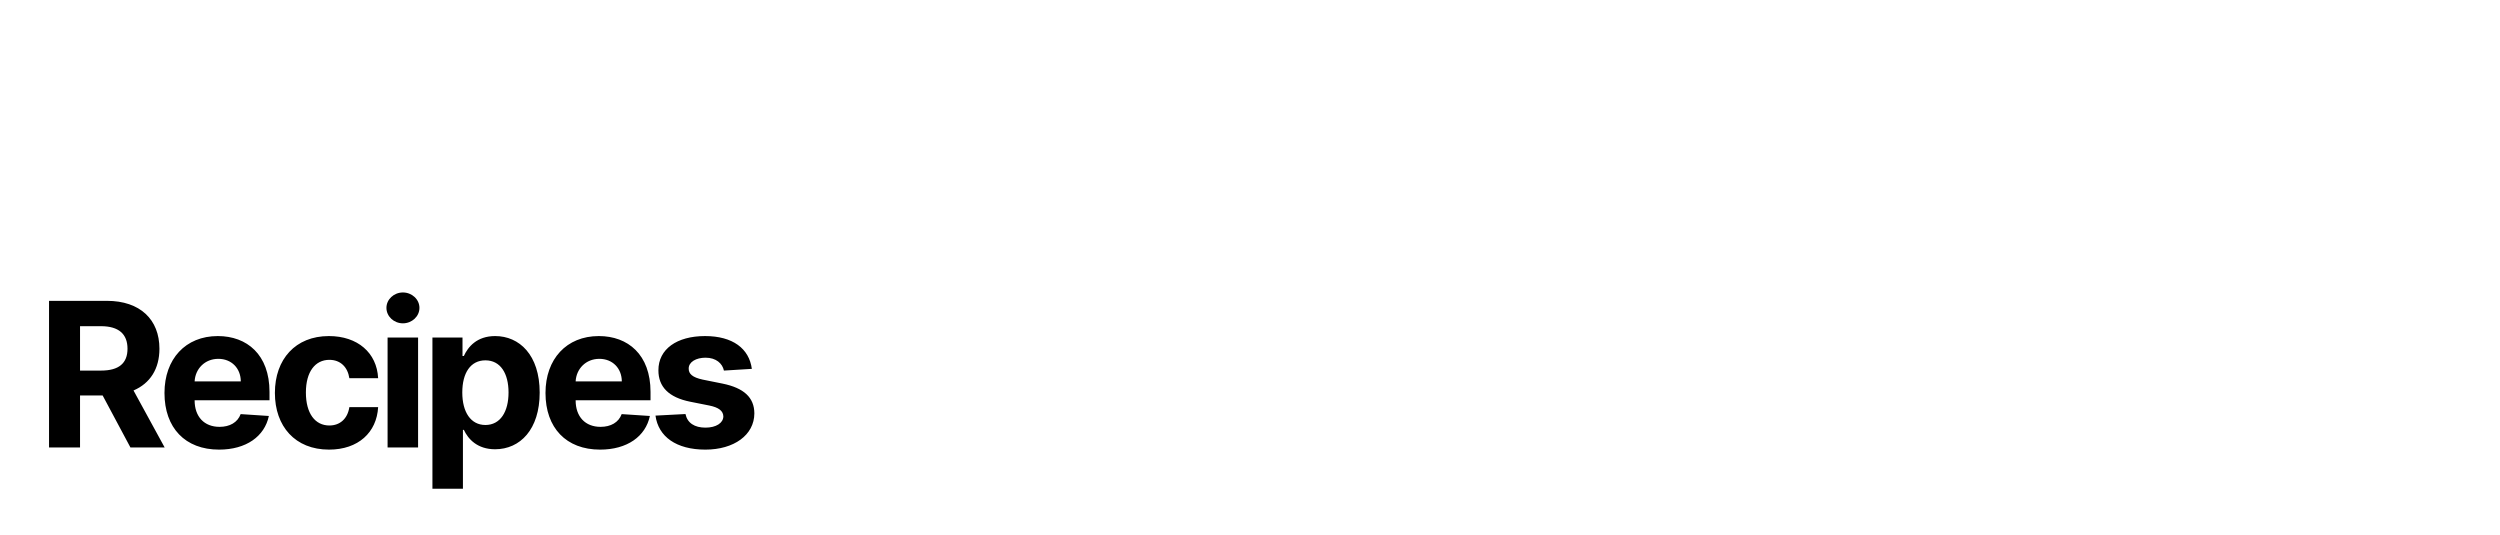
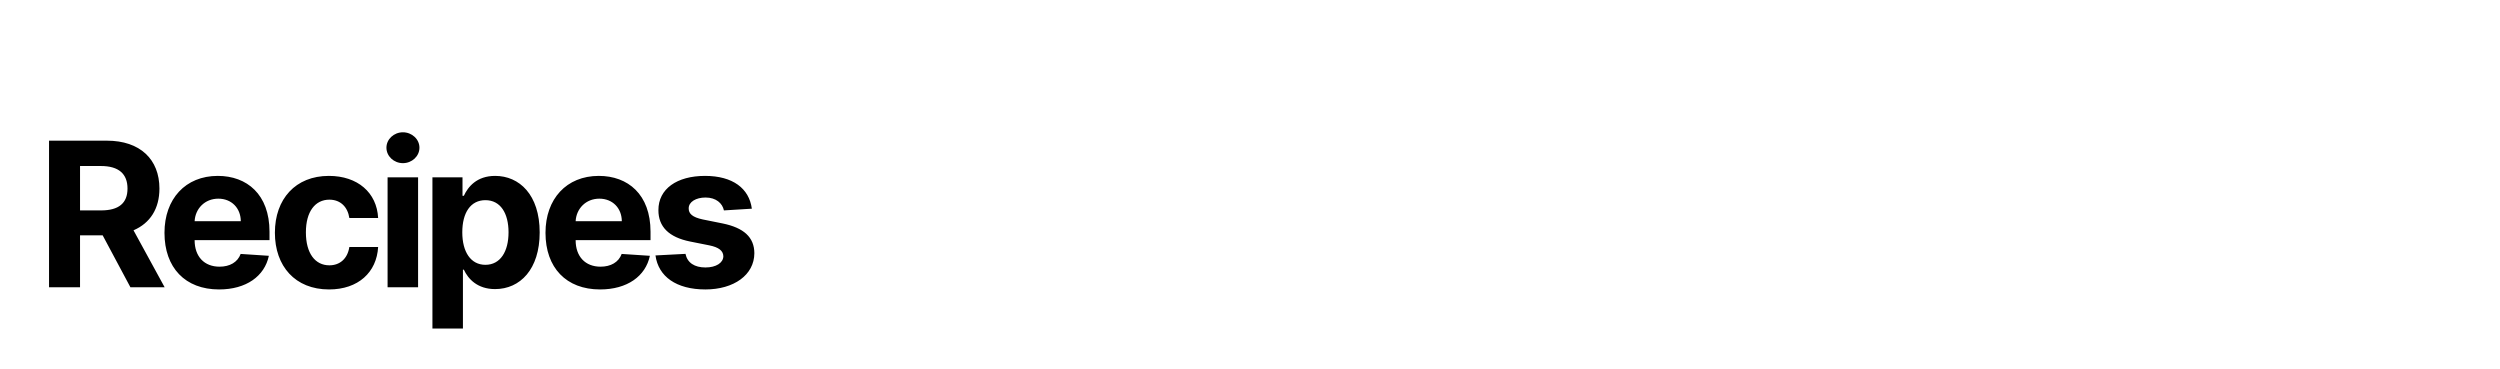
- <svg xmlns="http://www.w3.org/2000/svg" width="2480" height="530" viewBox="0 0 2480 530" fill="none">
-   <path d="M48.642 443.891H79.395V392.328H101.838L129.395 443.891H163.344L132.449 387.357C148.997 380.254 158.159 365.837 158.159 345.95C158.159 317.044 139.054 298.436 106.028 298.436H48.642V443.891ZM79.395 367.612V323.578H100.134C117.889 323.578 126.483 331.462 126.483 345.95C126.483 360.368 117.889 367.612 100.276 367.612H79.395ZM217.282 446.021C244.271 446.021 262.452 432.882 266.714 412.641L238.731 410.794C235.677 419.104 227.864 423.436 217.779 423.436C202.651 423.436 193.063 413.422 193.063 397.158V397.087H267.353V388.777C267.353 351.703 244.91 333.379 216.075 333.379C183.972 333.379 163.163 356.178 163.163 389.842C163.163 424.43 183.688 446.021 217.282 446.021ZM193.063 378.337C193.702 365.908 203.148 355.964 216.572 355.964C229.711 355.964 238.802 365.339 238.873 378.337H193.063ZM326.387 446.021C355.435 446.021 373.688 428.976 375.109 403.905H346.558C344.782 415.553 337.112 422.087 326.742 422.087C312.609 422.087 303.447 410.226 303.447 389.345C303.447 368.749 312.68 356.959 326.742 356.959C337.822 356.959 344.924 364.274 346.558 375.141H375.109C373.83 349.928 354.725 333.379 326.245 333.379C293.148 333.379 272.694 356.32 272.694 389.771C272.694 422.939 292.793 446.021 326.387 446.021ZM384.48 443.891H414.736V334.8H384.48V443.891ZM399.679 320.737C408.699 320.737 416.085 313.848 416.085 305.396C416.085 297.016 408.699 290.126 399.679 290.126C390.73 290.126 383.344 297.016 383.344 305.396C383.344 313.848 390.73 320.737 399.679 320.737ZM428.972 484.8H459.228V426.419H460.151C464.342 435.51 473.504 445.666 491.117 445.666C515.975 445.666 535.364 425.993 535.364 389.487C535.364 351.987 515.123 333.379 491.188 333.379C472.935 333.379 464.2 344.246 460.151 353.124H458.802V334.8H428.972V484.8ZM458.589 389.345C458.589 369.885 466.827 357.456 481.529 357.456C496.515 357.456 504.469 370.453 504.469 389.345C504.469 408.379 496.373 421.589 481.529 421.589C466.969 421.589 458.589 408.805 458.589 389.345ZM595.251 446.021C622.239 446.021 640.421 432.882 644.683 412.641L616.7 410.794C613.646 419.104 605.833 423.436 595.748 423.436C580.62 423.436 571.032 413.422 571.032 397.158V397.087H645.322V388.777C645.322 351.703 622.879 333.379 594.043 333.379C561.941 333.379 541.131 356.178 541.131 389.842C541.131 424.43 561.657 446.021 595.251 446.021ZM571.032 378.337C571.671 365.908 581.117 355.964 594.54 355.964C607.68 355.964 616.771 365.339 616.842 378.337H571.032ZM745.833 365.908C743.134 345.808 726.941 333.379 699.384 333.379C671.472 333.379 653.077 346.305 653.148 367.328C653.077 383.663 663.376 394.246 684.683 398.507L703.575 402.271C713.092 404.189 717.424 407.669 717.566 413.138C717.424 419.601 710.393 424.217 699.81 424.217C689.015 424.217 681.842 419.601 679.995 410.723L650.237 412.286C653.077 433.166 670.833 446.021 699.739 446.021C728.006 446.021 748.248 431.604 748.319 410.084C748.248 394.317 737.95 384.871 716.785 380.538L697.04 376.561C686.884 374.359 683.12 370.879 683.191 365.624C683.12 359.089 690.506 354.828 699.881 354.828C710.393 354.828 716.643 360.581 718.134 367.612L745.833 365.908Z" fill="black" />
+ <svg xmlns="http://www.w3.org/2000/svg" width="2480" height="366" viewBox="0 0 2480 366" fill="none">
+   <path d="M48.642 285H79.395V233.438H101.838L129.395 285H163.344L132.449 228.466C148.997 221.364 158.159 206.946 158.159 187.06C158.159 158.153 139.054 139.545 106.028 139.545H48.642V285ZM79.395 208.722V164.688H100.134C117.889 164.688 126.483 172.571 126.483 187.06C126.483 201.477 117.889 208.722 100.276 208.722H79.395ZM217.282 287.131C244.271 287.131 262.452 273.991 266.714 253.75L238.731 251.903C235.677 260.213 227.864 264.545 217.779 264.545C202.651 264.545 193.063 254.531 193.063 238.267V238.196H267.353V229.886C267.353 192.812 244.91 174.489 216.075 174.489C183.972 174.489 163.163 197.287 163.163 230.952C163.163 265.54 183.688 287.131 217.282 287.131ZM193.063 219.446C193.702 207.017 203.148 197.074 216.572 197.074C229.711 197.074 238.802 206.449 238.873 219.446H193.063ZM326.387 287.131C355.435 287.131 373.688 270.085 375.109 245.014H346.558C344.782 256.662 337.112 263.196 326.742 263.196C312.609 263.196 303.447 251.335 303.447 230.455C303.447 209.858 312.68 198.068 326.742 198.068C337.822 198.068 344.924 205.384 346.558 216.25H375.109C373.83 191.037 354.725 174.489 326.245 174.489C293.148 174.489 272.694 197.429 272.694 230.881C272.694 264.048 292.793 287.131 326.387 287.131ZM384.48 285H414.736V175.909H384.48V285ZM399.679 161.847C408.699 161.847 416.085 154.957 416.085 146.506C416.085 138.125 408.699 131.236 399.679 131.236C390.73 131.236 383.344 138.125 383.344 146.506C383.344 154.957 390.73 161.847 399.679 161.847ZM428.972 325.909H459.228V267.528H460.151C464.342 276.619 473.504 286.776 491.117 286.776C515.975 286.776 535.364 267.102 535.364 230.597C535.364 193.097 515.123 174.489 491.188 174.489C472.935 174.489 464.2 185.355 460.151 194.233H458.802V175.909H428.972V325.909ZM458.589 230.455C458.589 210.994 466.827 198.565 481.529 198.565C496.515 198.565 504.469 211.562 504.469 230.455C504.469 249.489 496.373 262.699 481.529 262.699C466.969 262.699 458.589 249.915 458.589 230.455ZM595.251 287.131C622.239 287.131 640.421 273.991 644.683 253.75L616.7 251.903C613.646 260.213 605.833 264.545 595.748 264.545C580.62 264.545 571.032 254.531 571.032 238.267V238.196H645.322V229.886C645.322 192.812 622.879 174.489 594.043 174.489C561.941 174.489 541.131 197.287 541.131 230.952C541.131 265.54 561.657 287.131 595.251 287.131ZM571.032 219.446C571.671 207.017 581.117 197.074 594.54 197.074C607.68 197.074 616.771 206.449 616.842 219.446H571.032ZM745.833 207.017C743.134 186.918 726.941 174.489 699.384 174.489C671.472 174.489 653.077 187.415 653.148 208.438C653.077 224.773 663.376 235.355 684.683 239.616L703.575 243.381C713.092 245.298 717.424 248.778 717.566 254.247C717.424 260.71 710.393 265.327 699.81 265.327C689.015 265.327 681.842 260.71 679.995 251.832L650.237 253.395C653.077 274.276 670.833 287.131 699.739 287.131C728.006 287.131 748.248 272.713 748.319 251.193C748.248 235.426 737.95 225.98 716.785 221.648L697.04 217.67C686.884 215.469 683.12 211.989 683.191 206.733C683.12 200.199 690.506 195.938 699.881 195.938C710.393 195.938 716.643 201.69 718.134 208.722L745.833 207.017Z" fill="black" />
</svg>
